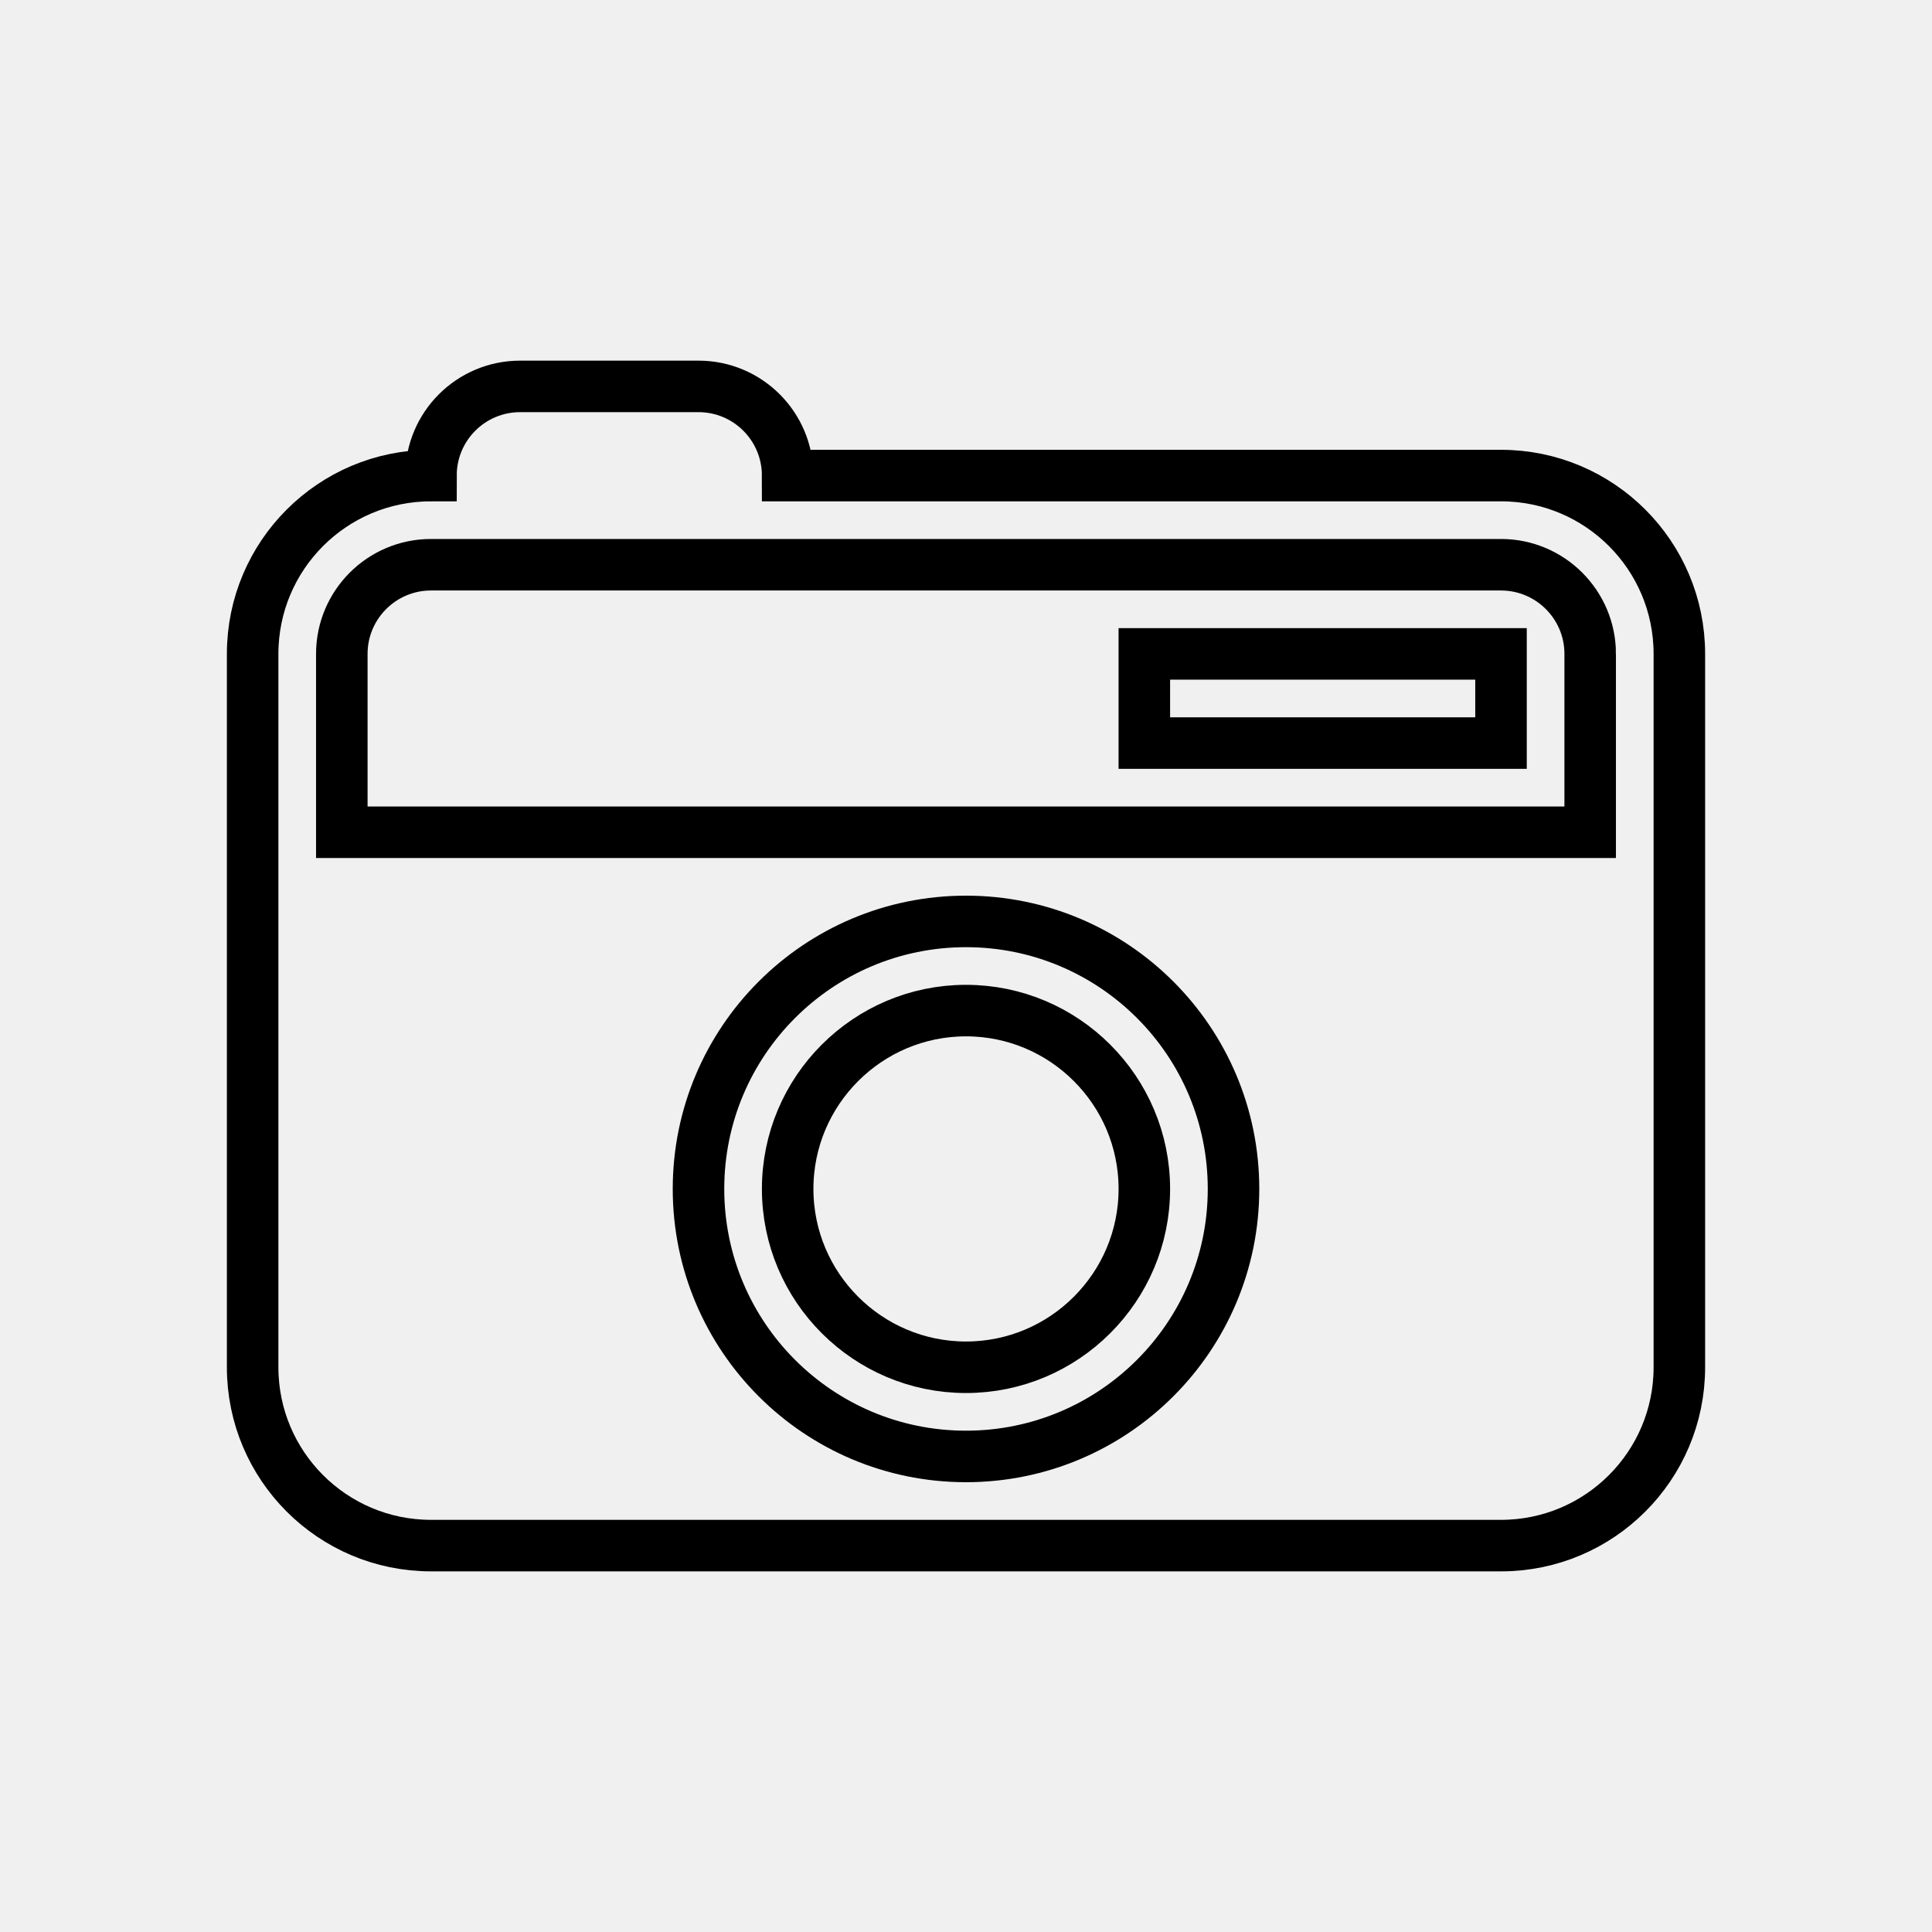
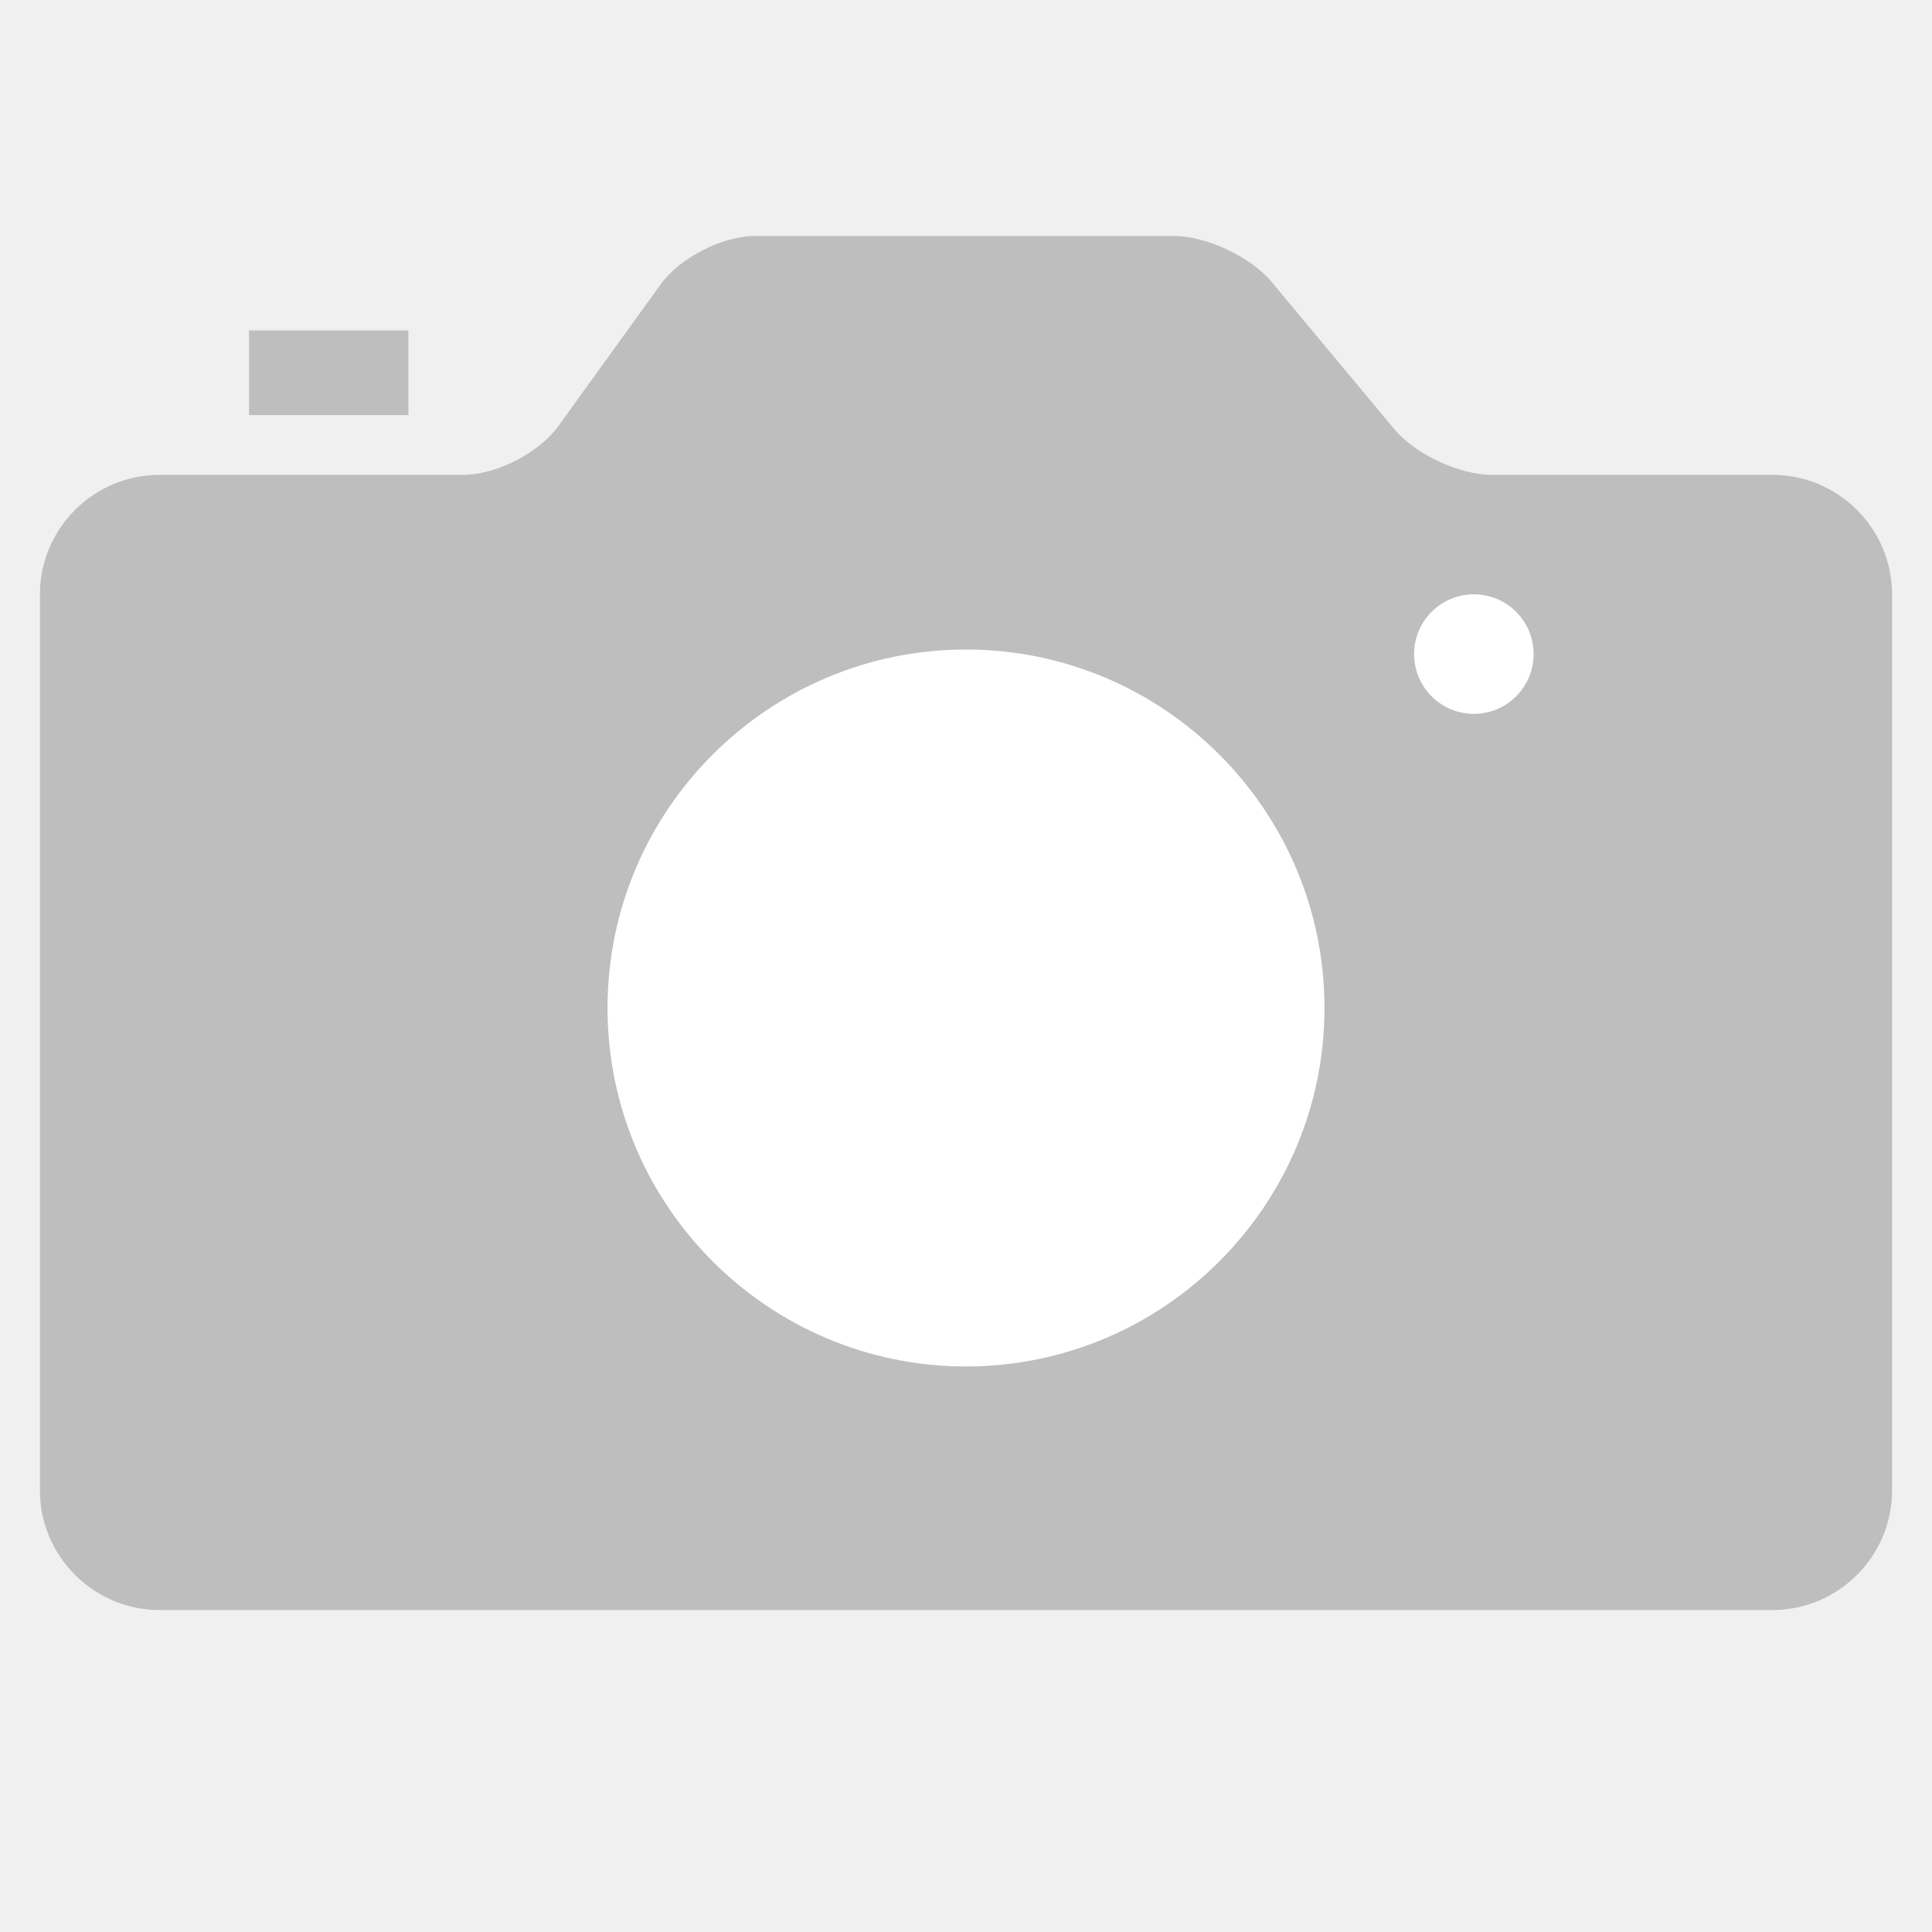
<svg xmlns="http://www.w3.org/2000/svg" version="1.1" id="Layer_1" x="0px" y="0px" width="150px" height="150px" viewBox="0 0 150 150" enable-background="new 0 0 150 150" xml:space="preserve">
-   <path fill="none" stroke="#000000" stroke-width="4" stroke-miterlimit="10" d="M116.538,57.692H88.846v-6.923h27.692V57.692z   M130.385,50.769v55.385c0,7.646-6.2,13.846-13.847,13.846H33.461c-7.646,0-13.846-6.199-13.846-13.846V50.769  c0-7.646,6.2-13.846,13.846-13.846c0-3.827,3.1-6.923,6.923-6.923h13.846c3.823,0,6.923,3.097,6.923,6.923h55.384  C124.185,36.923,130.385,43.123,130.385,50.769z M95.77,92.308c0-11.466-9.297-20.769-20.77-20.769  c-11.473,0-20.769,9.303-20.769,20.769c0,11.467,9.296,20.77,20.769,20.77C86.473,113.077,95.77,103.774,95.77,92.308z   M123.462,50.769c0-3.82-3.104-6.923-6.924-6.923H33.461c-3.82,0-6.923,3.103-6.923,6.923v13.846h96.923V50.769z M75,78.462  c-7.633,0-13.846,6.206-13.846,13.846S67.367,106.154,75,106.154s13.846-6.207,13.846-13.847S82.633,78.462,75,78.462z" />
+   <path opacity="0.7" fill="#A9A8A8" d="M44.839,308.666c-24.167,0-45.972-10.271-61.321-26.662  c11.486-3.775,33.344-12.035,36.685-13.538c7.66-3.442,7.671-14.522,7.314-19.125l-0.063-0.843l-0.585-0.604  c-3.918-4.061-6.912-11.163-9.164-21.708l-0.311-1.469l-1.468-0.324c-0.671-0.15-1.935-1.158-3.293-3.521  c-2.416-4.201-3.569-9.811-2.623-12.77c0.562-1.75,1.151-2.081,1.265-2.135c0.247-0.107,0.656,0.062,0.82,0.143l3.429,1.619  l-0.097-3.79c-0.141-5.641-0.04-10.212,0.093-15.175c0.646-24.191,23.036-26.096,29.999-26.096c0.036,0,0.074,0,0.114,0  c6.958,0,29.347,1.912,29.995,26.096c0.155,5.686,0.219,9.989,0.091,15.175l-0.091,3.786l3.425-1.615  c0.165-0.074,0.575-0.25,0.821-0.143c0.114,0.054,0.703,0.385,1.263,2.135c0.945,2.964-0.205,8.574-2.623,12.773  c-1.358,2.359-2.621,3.367-3.29,3.518l-1.47,0.324l-0.314,1.469c-2.243,10.545-5.238,17.647-9.16,21.708l-0.585,0.604l-0.063,0.843  c-0.35,4.603-0.347,15.683,7.323,19.125c3.284,1.474,24.671,9.698,35.527,13.215C91.118,298.262,69.176,308.666,44.839,308.666z" />
+   <polygon fill="#A9A8A8" points="133.253,313.166 96.315,249.188 133.253,185.207 207.132,185.207 244.069,249.188 207.132,313.166   " />
+   <path opacity="0.7" fill="#A9A8A8" d="M137.621,36.869h-21.777c-2.552,0-5.978-1.603-7.606-3.567l-9.513-11.419  c-1.637-1.955-5.061-3.562-7.612-3.562H58.642c-2.55,0-5.86,1.688-7.352,3.761L43.33,33.11c-1.494,2.062-4.806,3.758-7.355,3.758  H12.38c-5.102,0-9.28,4.169-9.28,9.275v69.582c0,5.1,4.179,9.277,9.28,9.277h125.241c5.107,0,9.279-4.177,9.279-9.277V46.144  C146.9,41.038,142.729,36.869,137.621,36.869z" />
+   <rect x="19.336" y="25.654" opacity="0.7" fill="#A9A8A8" width="12.373" height="6.574" />
+   <circle fill="#FFFFFF" cx="114.43" cy="50.783" r="4.639" />
+   <path fill="#FFFFFF" d="M75,50.428c-15.347,0-27.832,12.482-27.832,27.832c0,15.345,12.485,27.833,27.832,27.833  s27.833-12.488,27.833-27.833C102.833,62.911,90.347,50.428,75,50.428z" />
+   <polygon opacity="0.03" points="173.109,-37.433 169.576,-36.695 159.012,-28.621 " />
+   <polygon fill="#65BC46" points="156.632,-39.876 171.295,-32.079 171.877,-15.484 157.793,-6.682 143.131,-14.475 142.548,-31.072   " />
+   <polygon opacity="0.07" points="167.723,-29.847 153.761,-38.081 156.632,-39.876 171.295,-32.079 " />
+   <polygon opacity="0.12" fill="#FFFFFF" points="171.877,-15.484 168.344,-14.747 167.723,-29.847 171.295,-32.079 " />
+   <polygon opacity="0.03" points="171.877,-15.484 168.344,-14.747 157.793,-6.682 " />
+   <polygon fill="#65BC46" points="171.877,-15.484 171.295,-32.079 185.735,-42.515 " />
+   <polygon opacity="0.12" fill="#FFFFFF" points="171.877,-15.484 171.295,-32.079 185.735,-42.515 " />
+   <polygon fill="#65BC46" points="156.632,-39.876 185.735,-42.515 171.295,-32.079 " />
+   <polygon opacity="0.07" points="156.632,-39.876 185.735,-42.515 171.295,-32.079 " />
+   <polygon opacity="0.03" points="189.847,-49.032 185.975,-47.606 170.837,-49.032 " />
+   <polyline fill="#DE5D83" points="242.406,-26.811 214.24,-51.757 228.285,-51.273 " />
+   <g>
+     <polygon fill="#DE5D83" points="242.406,-75.734 214.24,-51.757 228.285,-51.273  " />
+     <g>
+       <polygon fill="#DE5D83" points="242.406,-26.811 228.285,-51.273 242.406,-75.734 270.653,-75.734 284.775,-51.273     270.653,-26.811   " />
+       <polygon opacity="0.07" points="235.452,-51.273 248.162,-26.811 242.406,-26.811 228.285,-51.273   " />
+       <polygon opacity="0.12" fill="#FFFFFF" points="242.406,-75.734 248.162,-73.616 235.452,-51.273 228.285,-51.273   " />
+       <polygon opacity="0.03" points="242.406,-75.734 248.162,-73.616 270.653,-75.734   " />
+       <polygon opacity="0.12" fill="#FFFFFF" points="242.406,-75.734 228.285,-51.273 214.24,-51.757   " />
+       <polygon opacity="0.07" points="214.24,-51.757 228.285,-51.273 242.406,-26.811   " />
+     </g>
+   </g>
+   <polygon opacity="0.03" points="175.35,-69.57 171.478,-68.146 156.356,-69.57 " />
+   <polygon fill="#ED3794" points="166.285,-76.131 190.312,-46.06 169.749,-55.377 " />
+   <polygon fill="#ED3794" points="153.506,-41.997 190.312,-46.06 169.749,-55.377 " />
+   <polygon fill="#ED3794" points="153.506,-41.997 169.749,-55.377 166.285,-76.131 146.575,-83.51 130.334,-70.134 133.796,-49.376   " />
+   <polygon opacity="0.07" points="164.746,-57.246 149.487,-43.501 153.506,-41.997 169.749,-55.377 " />
+   <polygon opacity="0.12" fill="#FFFFFF" points="166.285,-76.131 161.712,-76.156 164.746,-57.246 169.749,-55.377 " />
+   <g opacity="0.9">
+     <polygon opacity="0.11" fill="#FFFFFF" points="166.285,-76.131 169.749,-55.377 190.312,-46.06  " />
+     <polygon opacity="0.07" points="153.506,-41.997 190.312,-46.06 169.749,-55.377  " />
+   </g>
+   <polygon opacity="0.02" points="213.028,-40.146 221.153,-28.68 210.249,-2.623 " />
+   <polygon fill="#FBEE29" points="205.121,-6.561 219.99,-30.579 248.221,-29.712 261.588,-4.828 246.723,19.189 218.487,18.321 " />
+   <polygon fill="#FBEE29" points="248.259,-29.512 220.027,-30.377 213.809,-42.98 " />
+   <polygon opacity="0.03" points="248.259,-29.512 220.027,-30.377 213.809,-42.98 " />
+   <polygon fill="#FBEE29" points="213.809,-42.98 220.027,-30.377 205.158,-6.361 " />
+   <polygon opacity="0.02" points="220.027,-30.377 223.42,-24.064 251.186,-24.064 248.259,-29.512 " />
+   <polyline opacity="0.1" fill="none" stroke="#FFFFFF" stroke-width="6" stroke-miterlimit="10" points="218.487,18.321   207.922,-1.347 223.42,-24.064 " />
+   <g>
+     <polygon opacity="0.08" fill="#FFFFFF" points="223.42,-24.064 207.883,-1.291 205.158,-6.361 220.027,-30.377  " />
+     <polygon opacity="0.11" fill="#FFFFFF" points="213.809,-42.98 220.027,-30.377 205.158,-6.361  " />
+   </g>
+   <polygon fill="#F6851F" points="198.249,-3.171 207.513,-19.216 198.249,-35.262 179.721,-35.262 170.457,-19.216 179.721,-3.171   " />
+   <polygon fill="#F6851F" points="207.513,-19.216 206.231,-43.161 198.249,-35.262 " />
+   <polygon opacity="0.07" points="207.513,-19.216 206.231,-43.161 198.249,-35.262 " />
+   <polygon fill="#F6851F" points="179.721,-35.262 206.231,-43.161 198.249,-35.262 " />
+   <polygon opacity="0.03" points="179.721,-35.262 206.231,-43.161 198.249,-35.262 " />
+   <polygon fill="#EE3255" points="196.318,-61.877 203.996,-44.462 195.512,-47.194 " />
+   <polygon fill="#EE3255" points="182.391,-40.55 203.996,-44.462 195.512,-47.194 " />
+   <g>
+     <polygon fill="#EE3255" points="184.005,-69.919 196.318,-61.877 195.512,-47.194 182.391,-40.55 170.078,-48.591 170.884,-63.275     " />
+     <polygon opacity="0.03" points="196.318,-61.877 203.996,-44.462 195.512,-47.194  " />
+     <polygon opacity="0.07" points="182.391,-40.55 203.996,-44.462 195.512,-47.194  " />
+   </g>
+   <polygon fill="#79CDCB" points="229.682,-72.796 206.945,-63.784 184.211,-72.796 184.211,-90.825 206.945,-99.837 229.682,-90.825   " />
+   <polygon fill="#79CDCB" points="184.211,-72.796 206.946,-47.956 206.945,-63.784 " />
+   <polygon opacity="0.03" points="184.211,-72.416 206.946,-47.573 206.945,-63.401 " />
+   <polygon fill="#79CDCB" points="229.682,-72.796 206.946,-47.956 206.945,-63.784 " />
+   <polygon opacity="0.07" points="229.682,-72.796 206.946,-47.956 206.945,-63.784 " />
+   <polygon opacity="0.02" points="217.889,-60.971 222.732,-64.278 222.245,-76.054 " />
+   <polygon fill="#A25BA4" points="219.667,-75.258 222.001,-63.706 233.173,-59.949 242.01,-67.747 239.678,-79.299 228.505,-83.054   " />
+   <polygon fill="#A25BA4" points="233.215,-60.022 222.046,-63.777 217.785,-59.75 " />
+   <polygon opacity="0.12" points="233.215,-60.022 222.046,-63.777 217.785,-59.75 " />
+   <polygon fill="#A25BA4" points="217.785,-59.75 222.046,-63.777 219.71,-75.33 " />
+   <polygon opacity="0.12" points="222.046,-63.777 224.288,-65.756 235.15,-61.729 233.215,-60.022 " />
+   <polygon opacity="0.07" points="224.288,-65.756 221.513,-76.919 219.71,-75.33 222.046,-63.777 " />
+   <polygon opacity="0.09" points="217.785,-59.75 222.046,-63.777 219.71,-75.33 " />
</svg>
